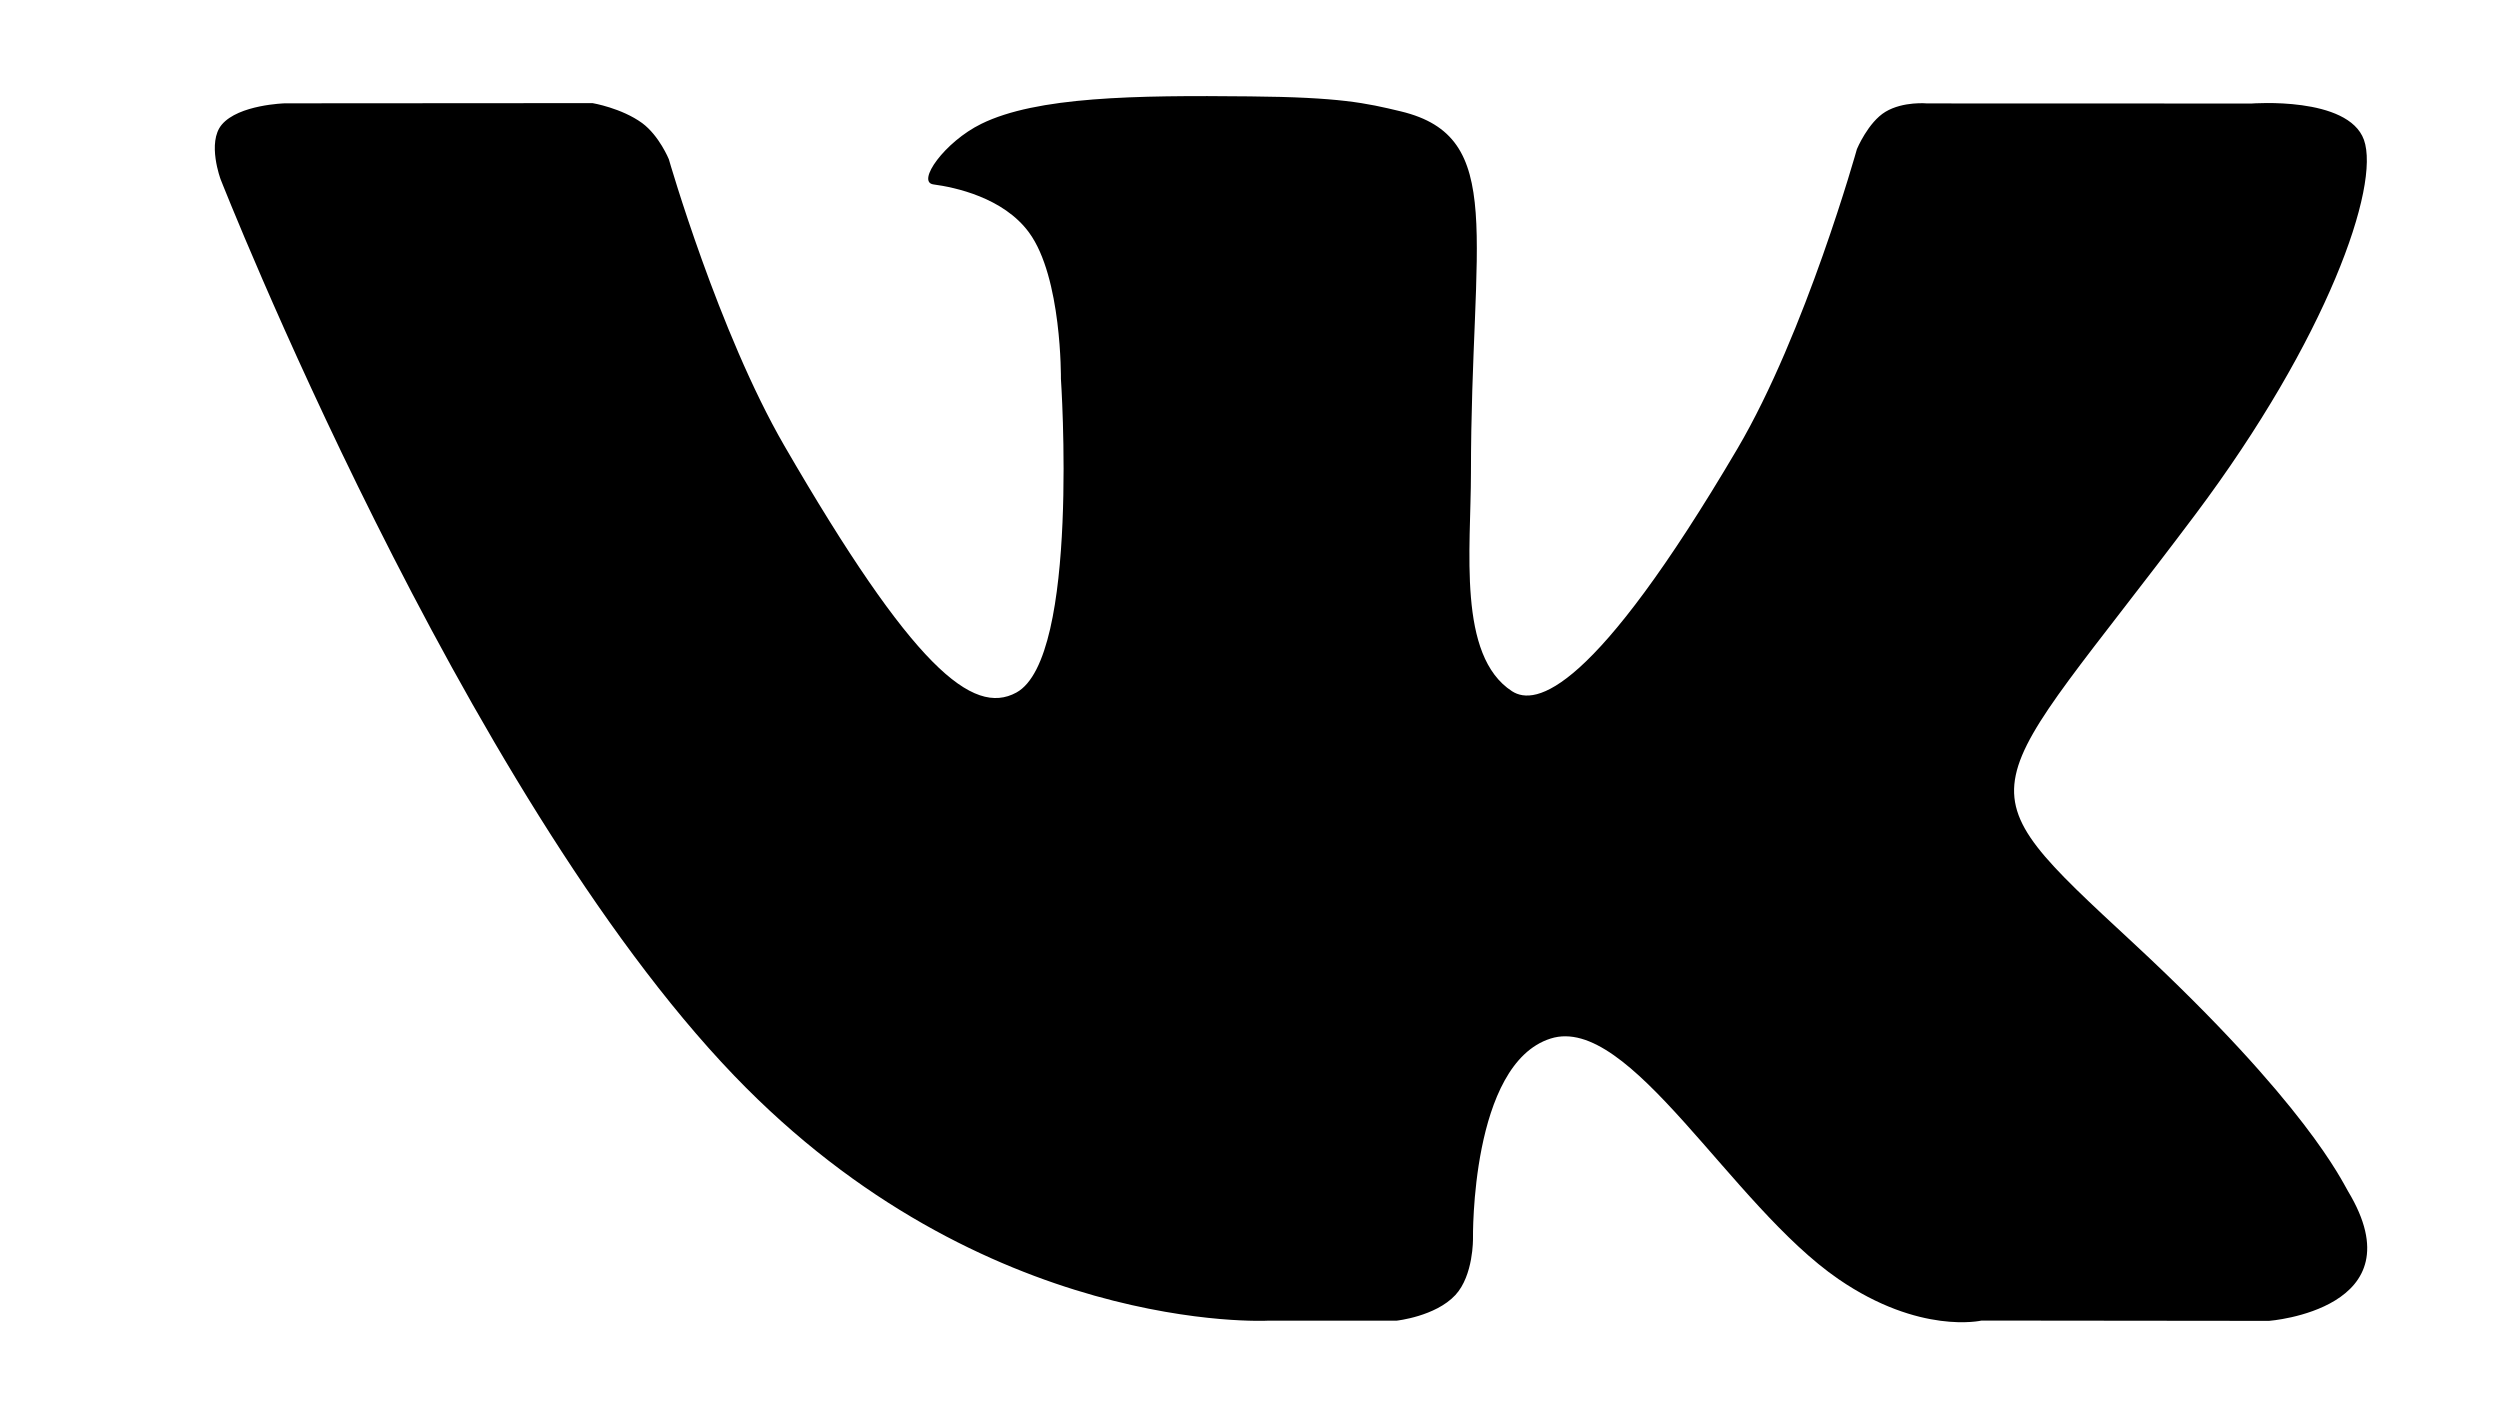
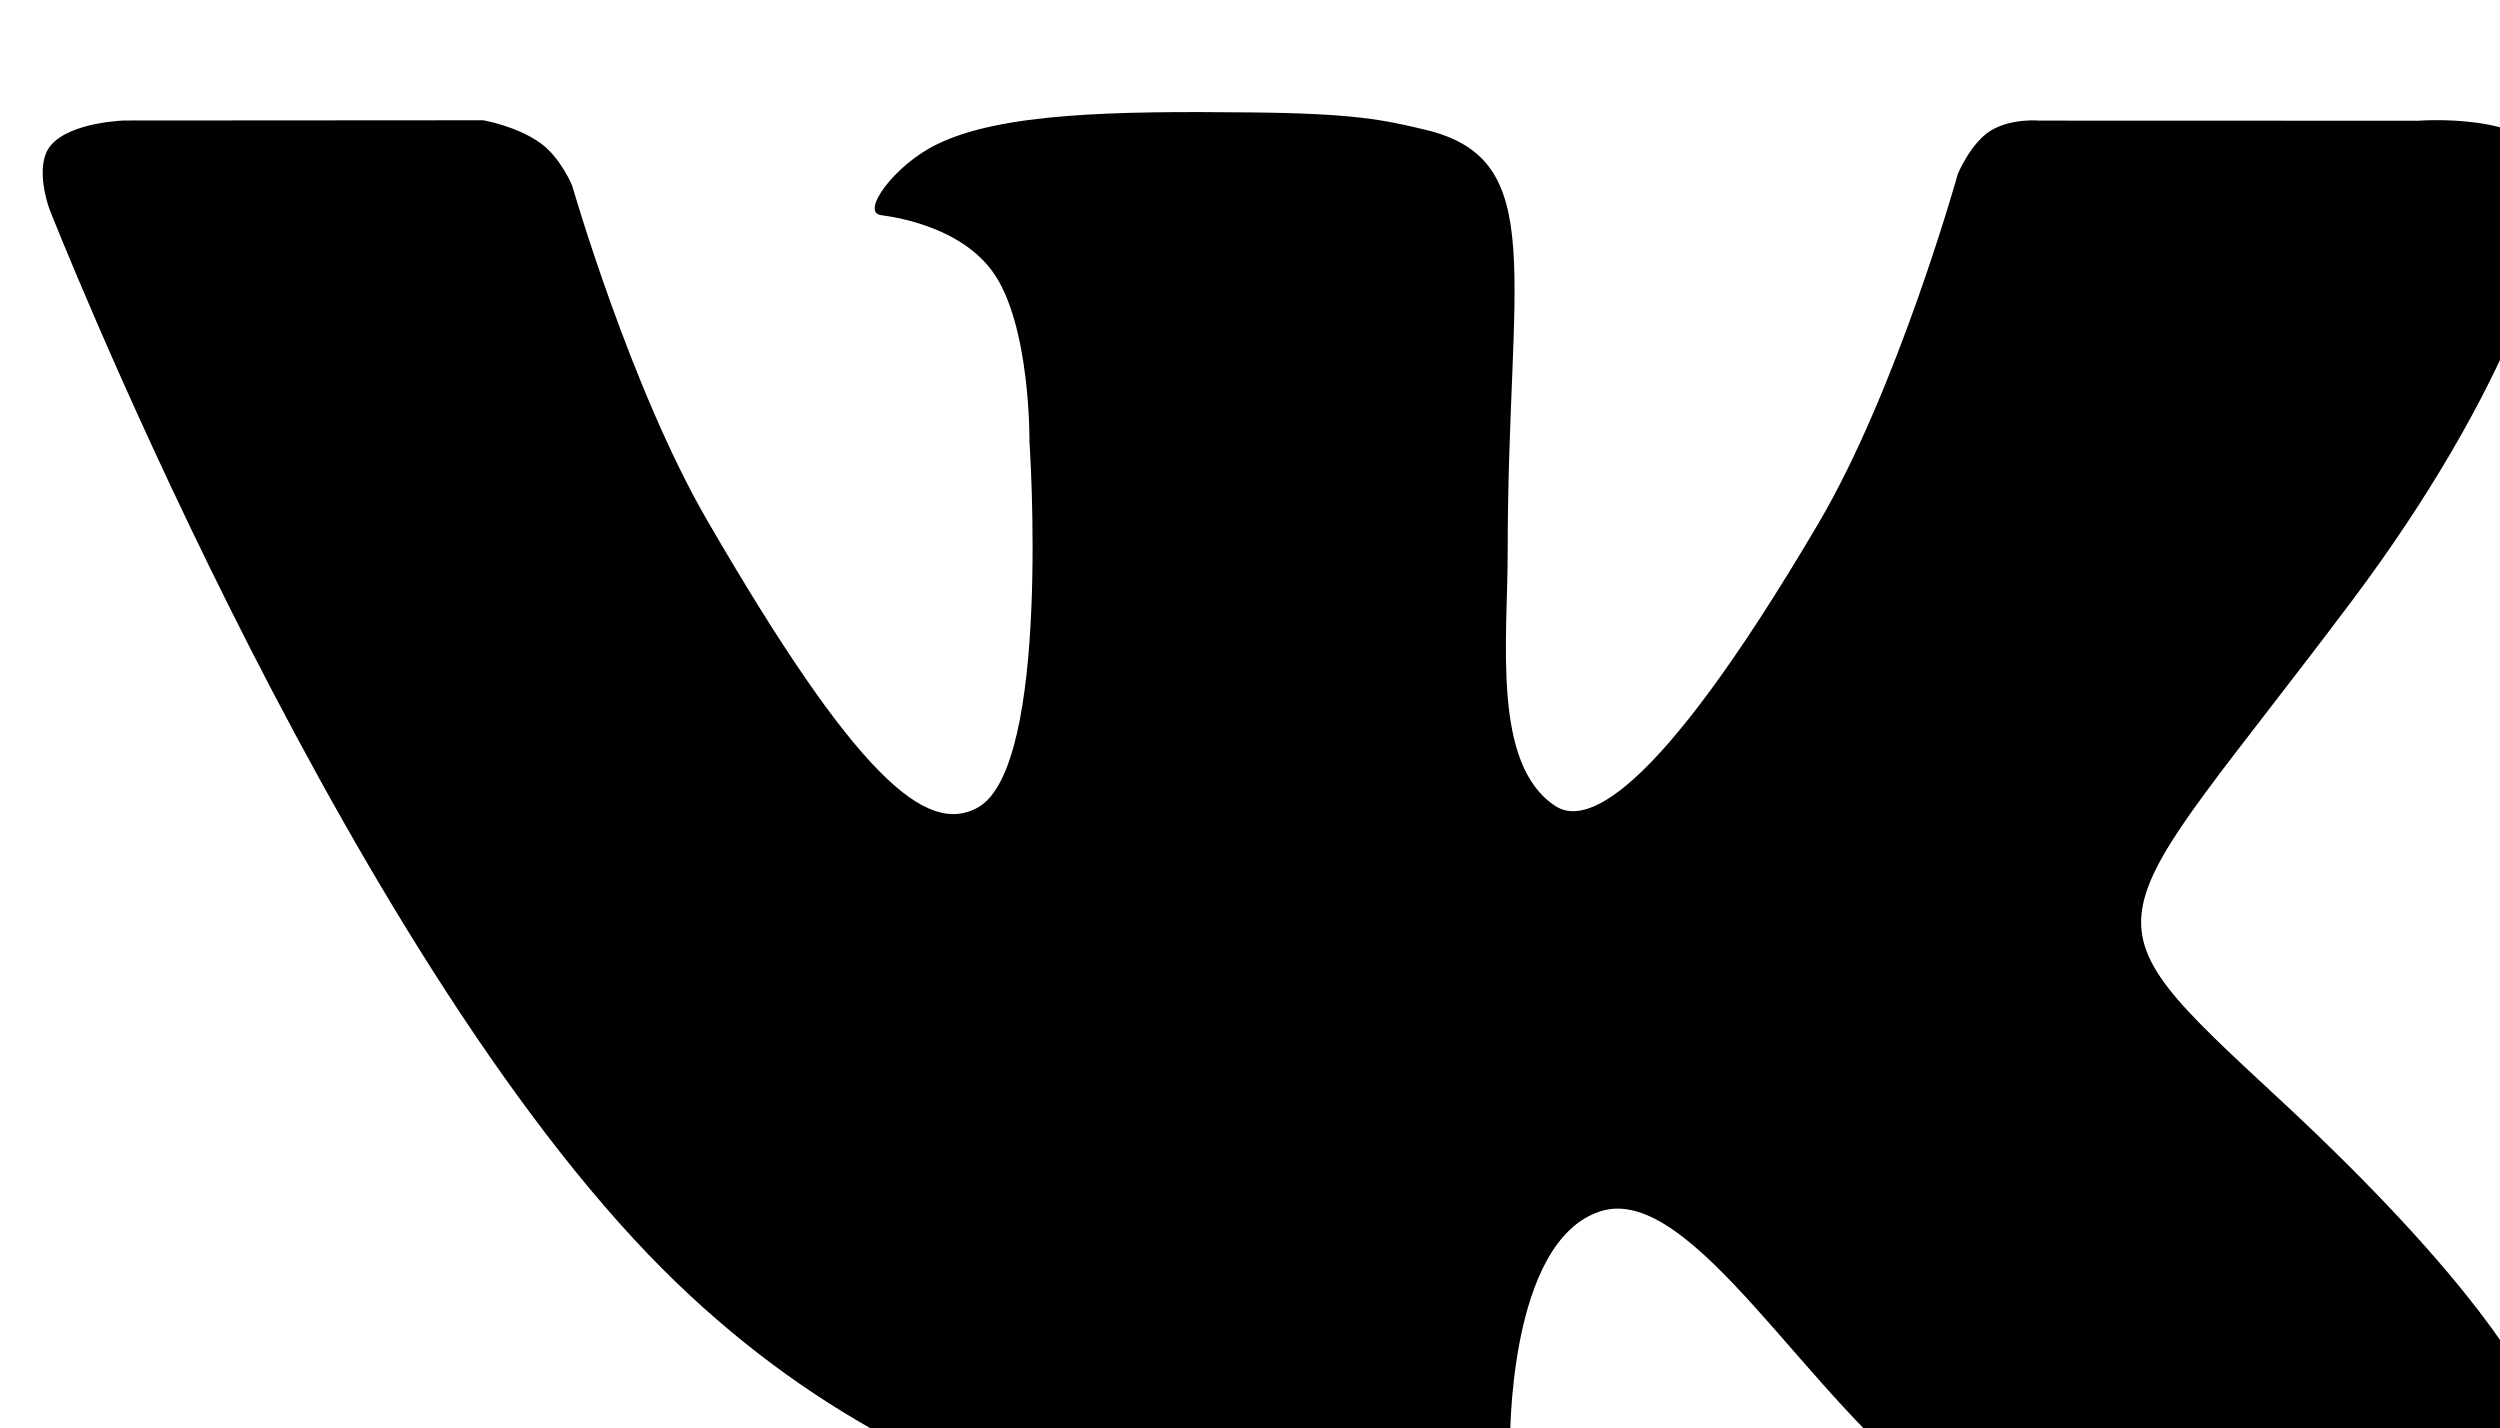
- <svg xmlns="http://www.w3.org/2000/svg" height="14">
+ <svg xmlns="http://www.w3.org/2000/svg">
  <path d="M10.684 12.948h1.261s.381-.041.576-.251c.179-.193.173-.555.173-.555s-.025-1.711.761-1.96c.774-.246 1.769 1.636 2.823 2.359.797.547 1.402.406 1.402.406l2.818.003s1.474-.112.775-1.271c-.057-.094-.407-.856-2.095-2.424-1.768-1.64-1.531-1.374.598-4.211 1.296-1.729 1.814-3.222 1.653-3.673-.155-.43-1.101-.356-1.101-.356l-3.18-.001s-.235-.023-.41.082c-.17.102-.28.366-.28.366s-.502 1.8-1.172 2.938c-1.413 2.399-1.978 2.526-2.209 2.377-.538-.348-.403-1.395-.403-2.139 0-2.325.353-3.295-.687-3.546-.345-.083-.599-.139-1.481-.147-1.132-.012-2.09.003-2.632.269-.361.177-.64.571-.47.594.21.028.685.128.937.471.324.441.313 1.434.313 1.434s.187 2.737-.437 3.077c-.427.233-1.014-.243-2.274-2.419-.646-1.116-1.133-2.81-1.133-2.81s-.094-.23-.261-.354c-.203-.148-.487-.196-.487-.196l-3.016.002s-.453.012-.619.209c-.147.175-.011.537-.011.537s2.361 6.003 5.034 8.786c2.45 2.552 5.234 2.403 5.234 2.403z" />
</svg>
